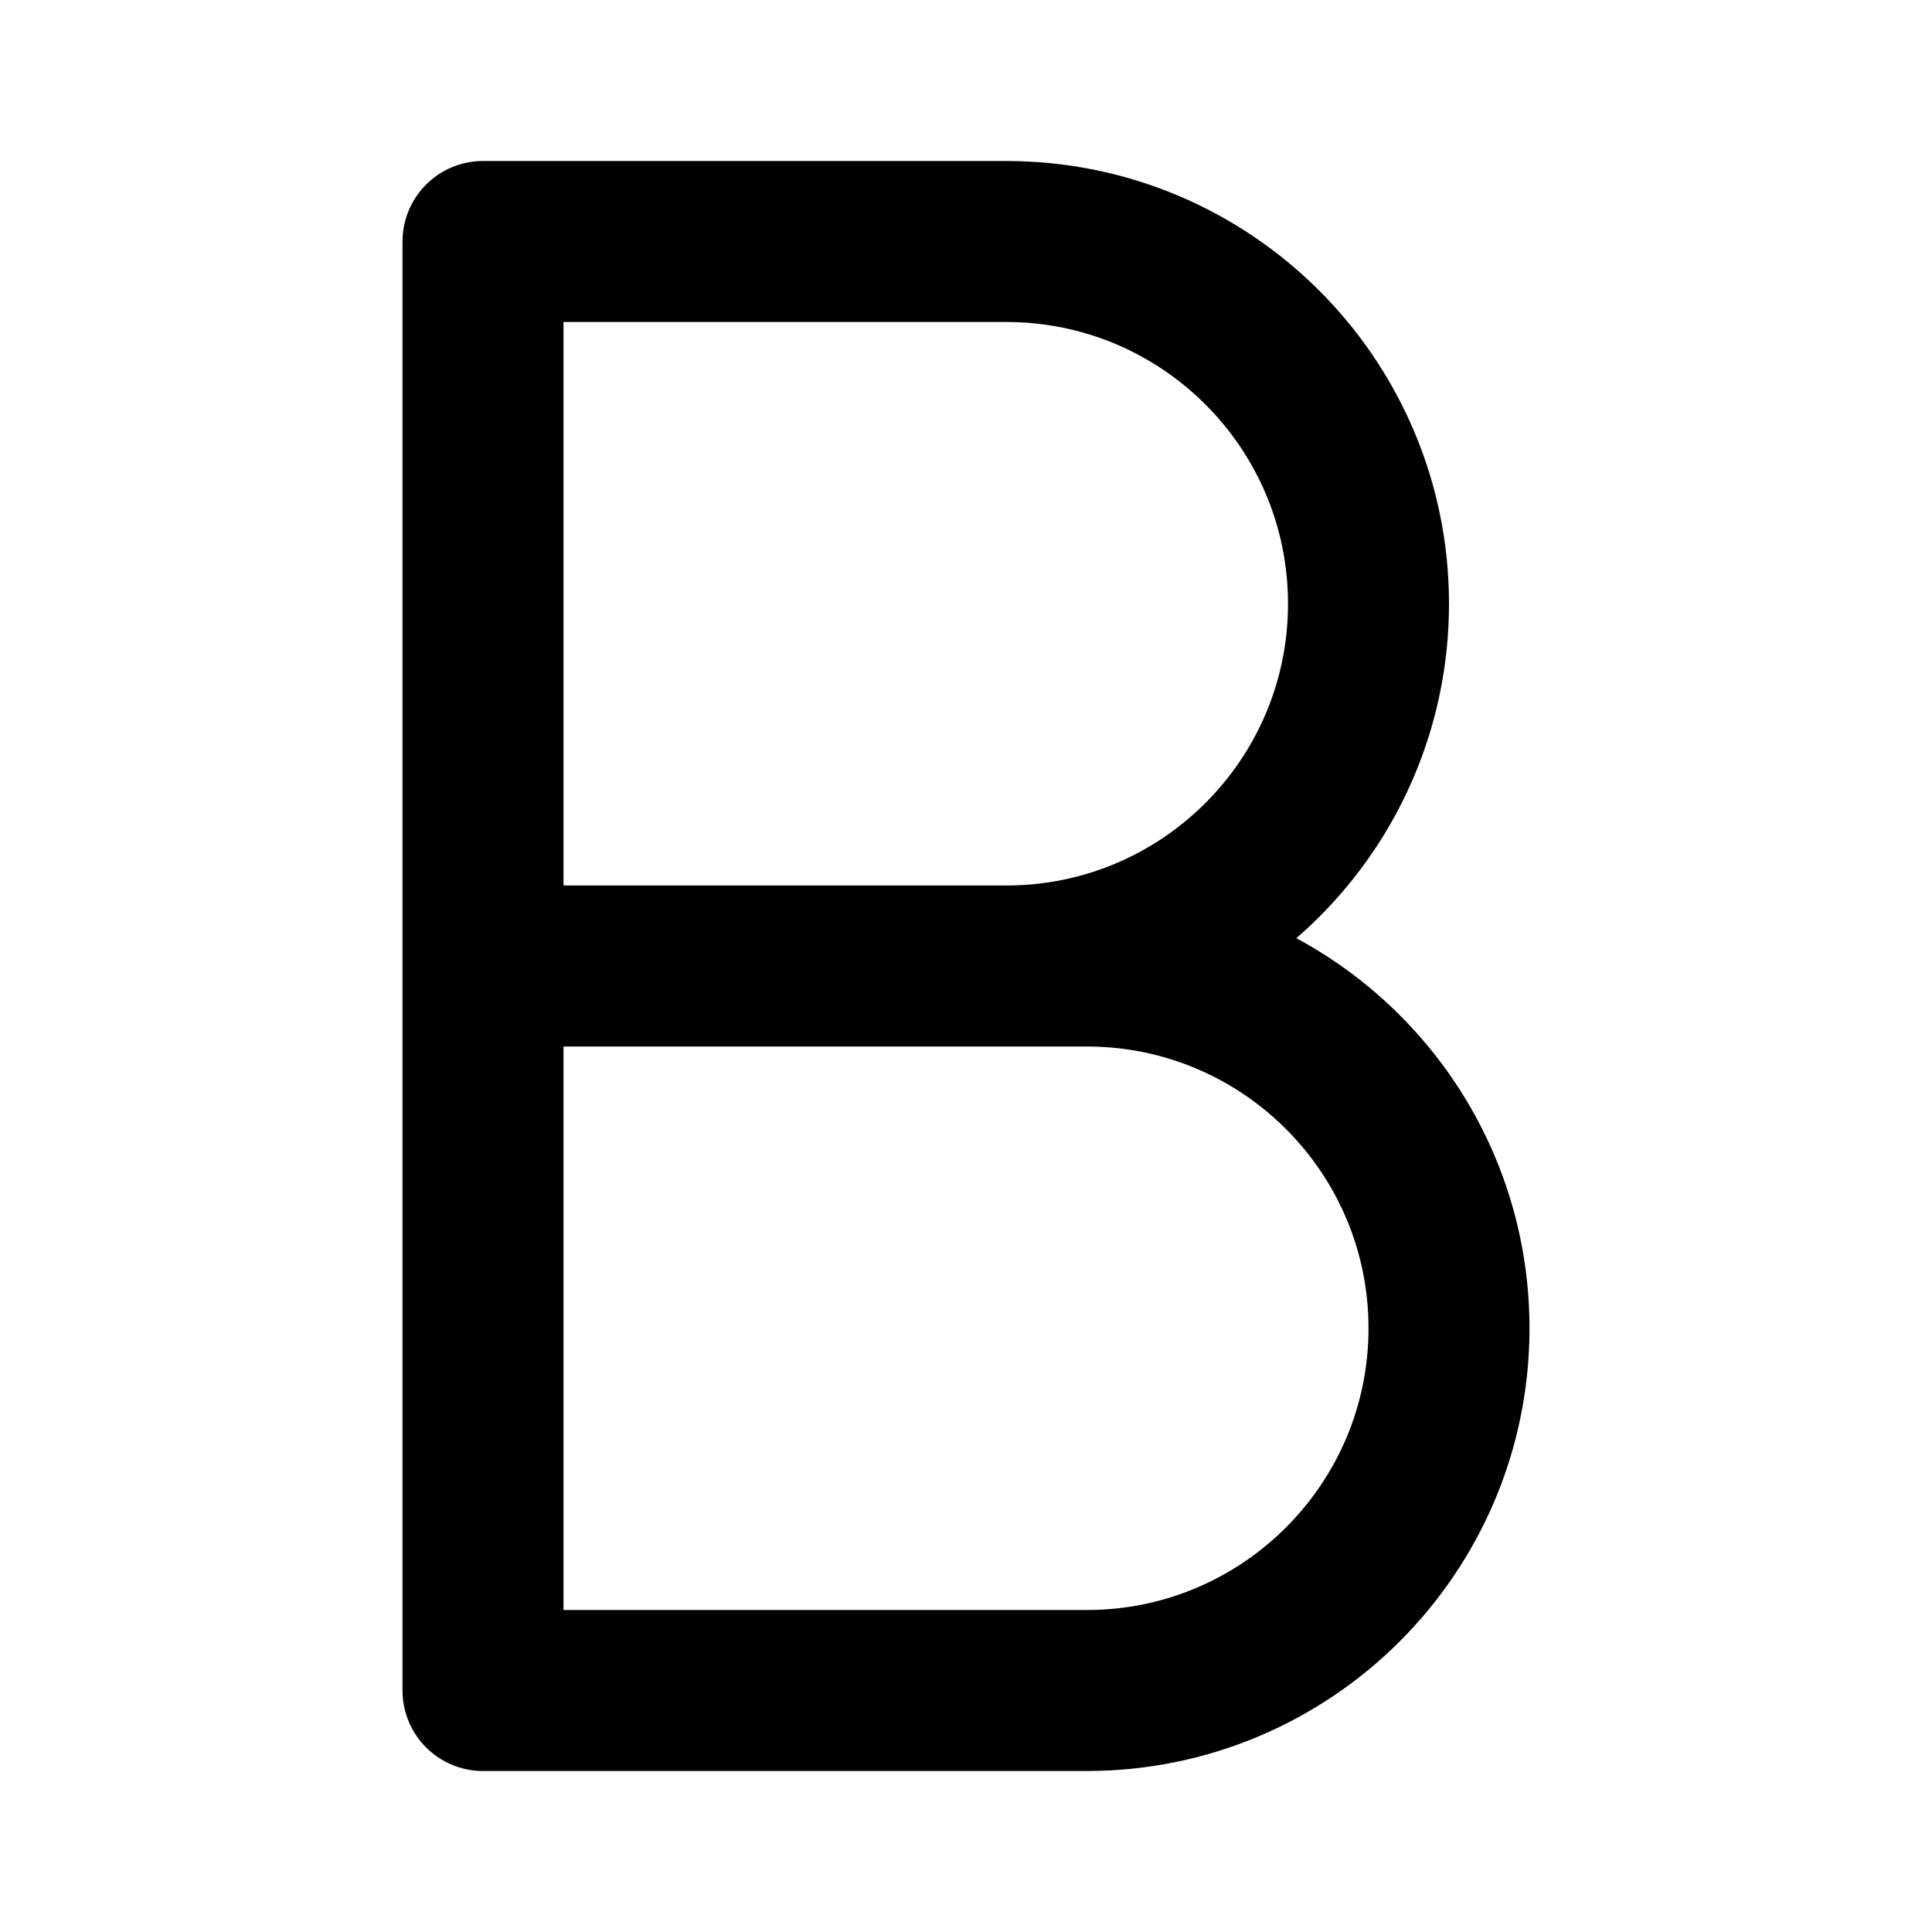
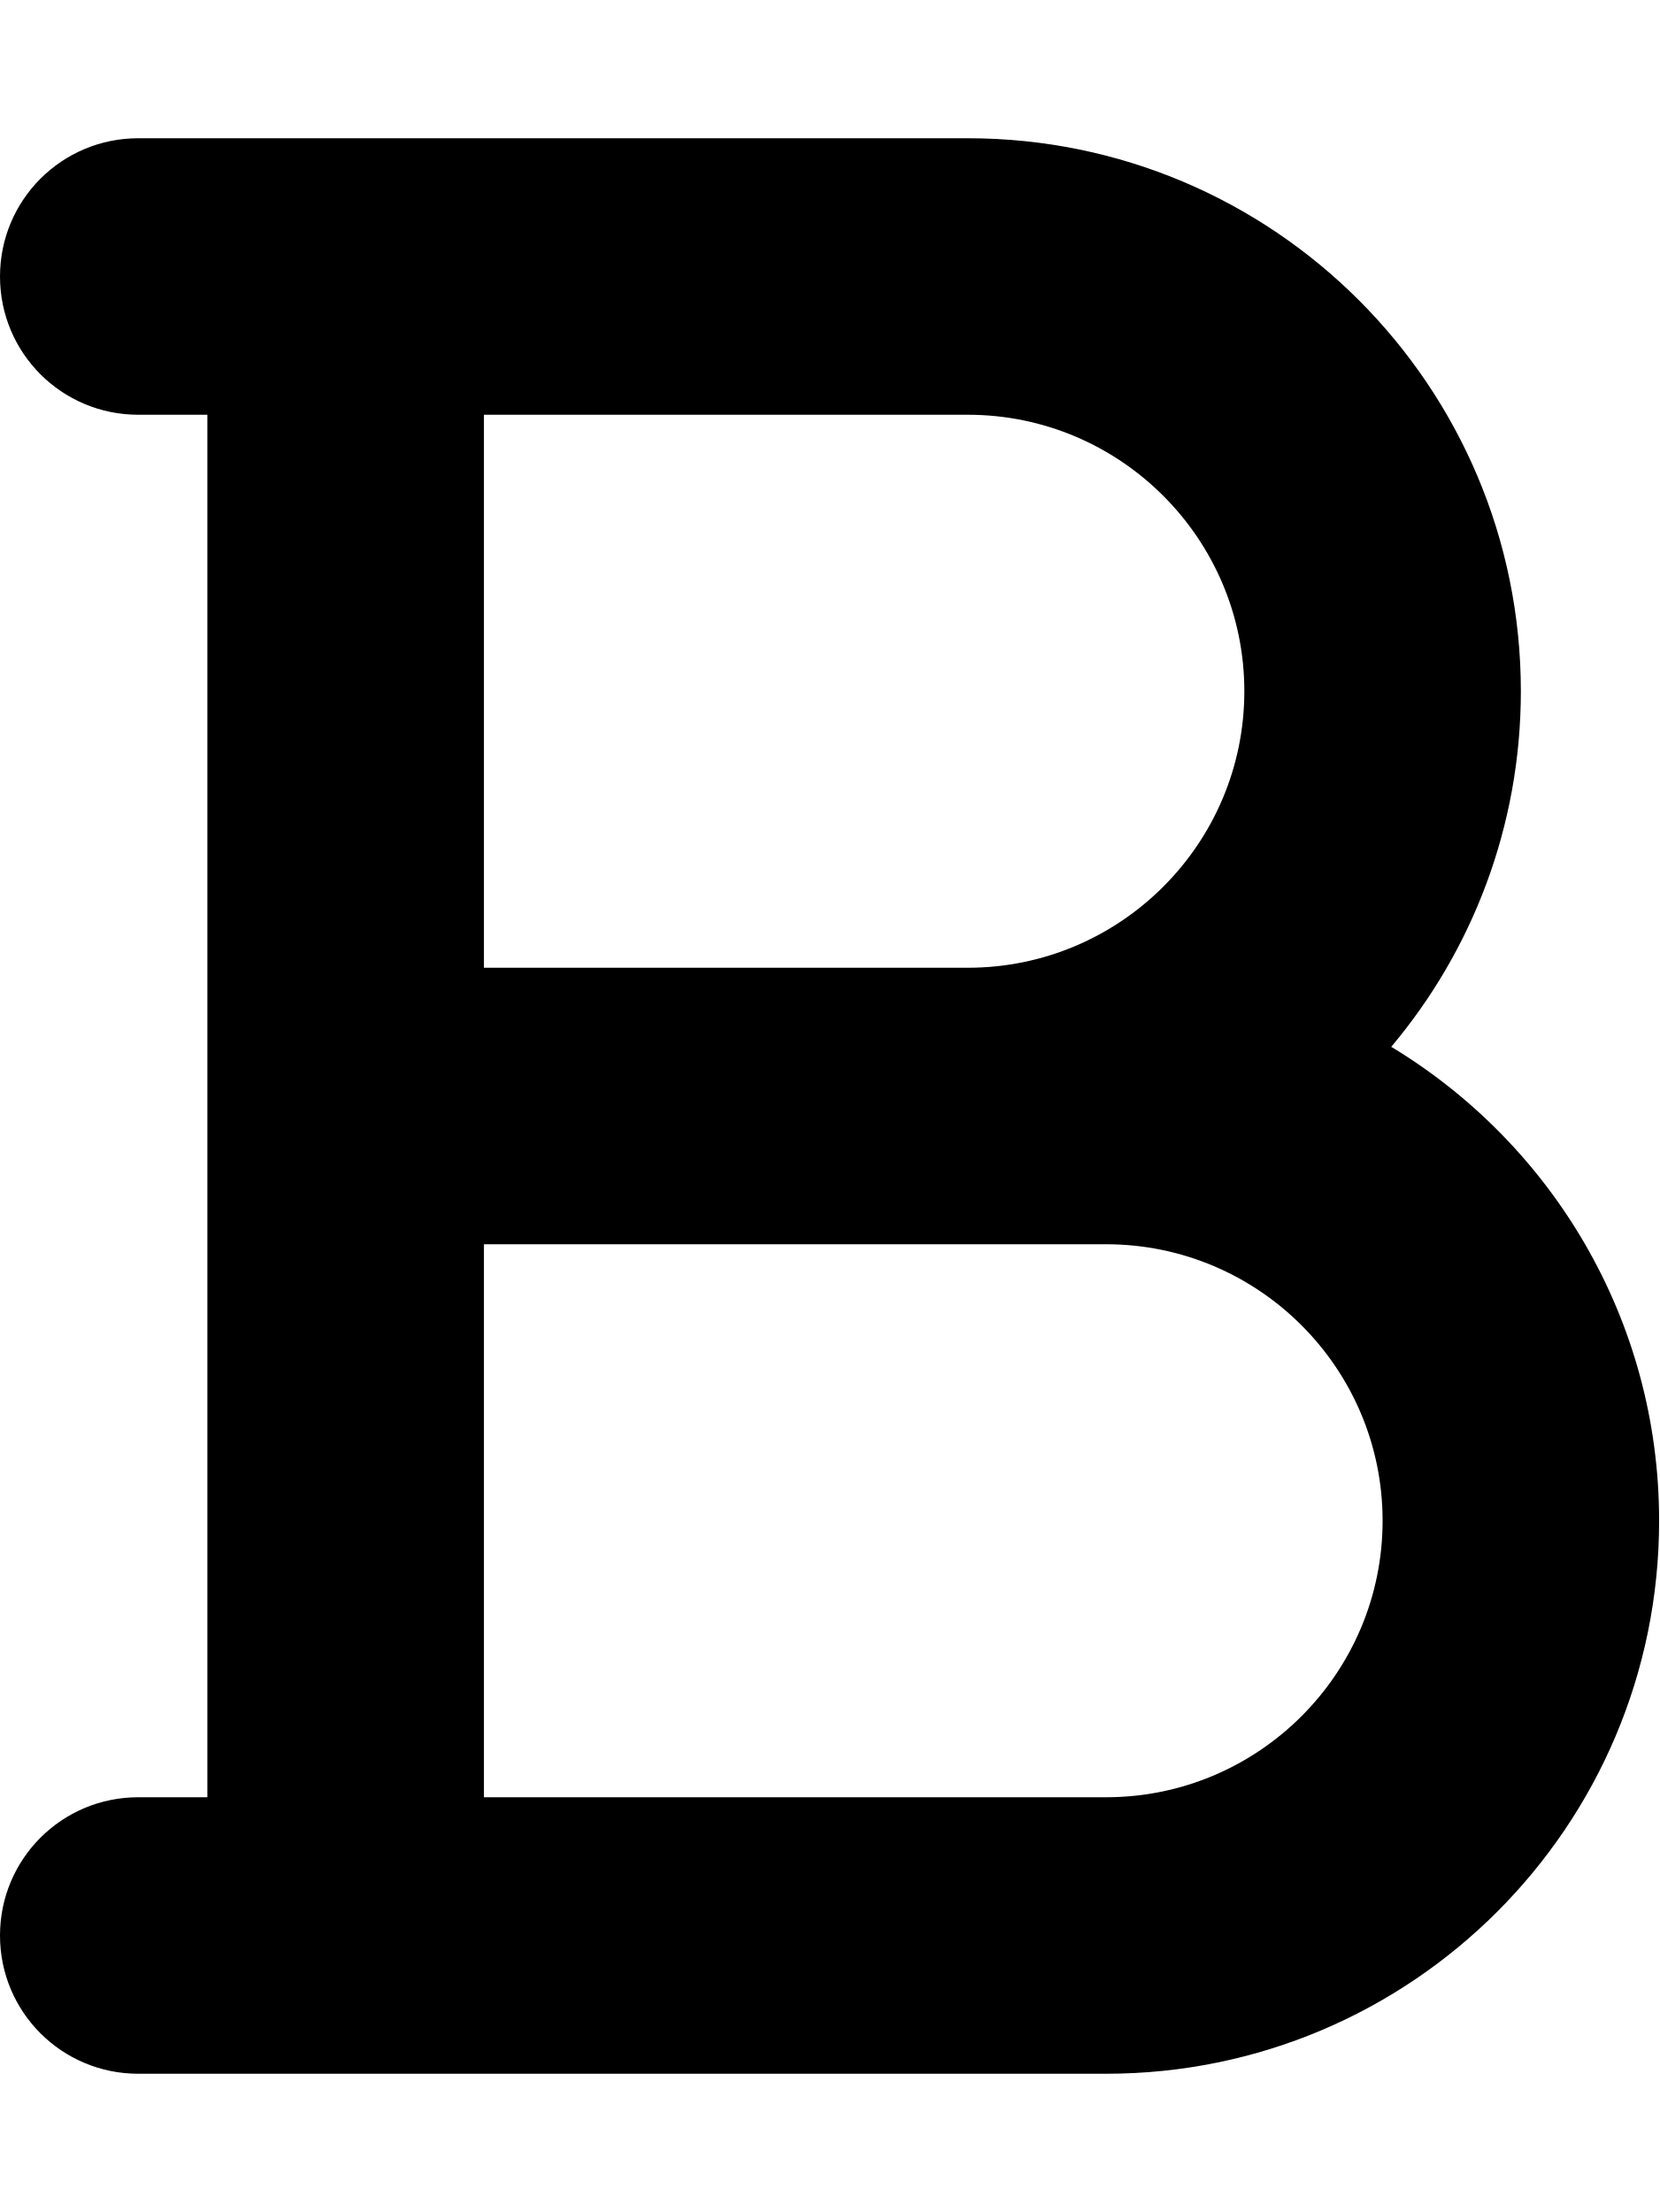
- <svg xmlns="http://www.w3.org/2000/svg" width="20px" height="20px" viewBox="0 0 24 24" fill="none">
-   <path d="M6 12H12.5C14.985 12 17 9.985 17 7.5C17 5.015 14.985 3 12.5 3H6V12ZM6 12H13.5C15.985 12 18 14.015 18 16.5C18 18.985 15.985 21 13.5 21H6V12Z" stroke="#000000" stroke-width="2" stroke-linecap="round" stroke-linejoin="round" />
+ <svg xmlns="http://www.w3.org/2000/svg" height="1.2em" viewBox="0 0 384 512">
+   <path d="M0 64C0 46.3 14.3 32 32 32H80 96 224c70.7 0 128 57.3 128 128c0 31.3-11.3 60.1-30 82.3c37.1 22.4 62 63.1 62 109.7c0 70.7-57.3 128-128 128H96 80 32c-17.7 0-32-14.3-32-32s14.3-32 32-32H48V256 96H32C14.3 96 0 81.7 0 64zM224 224c35.3 0 64-28.7 64-64s-28.7-64-64-64H112V224H224zM112 288V416H256c35.3 0 64-28.7 64-64s-28.7-64-64-64H224 112z" />
</svg>
